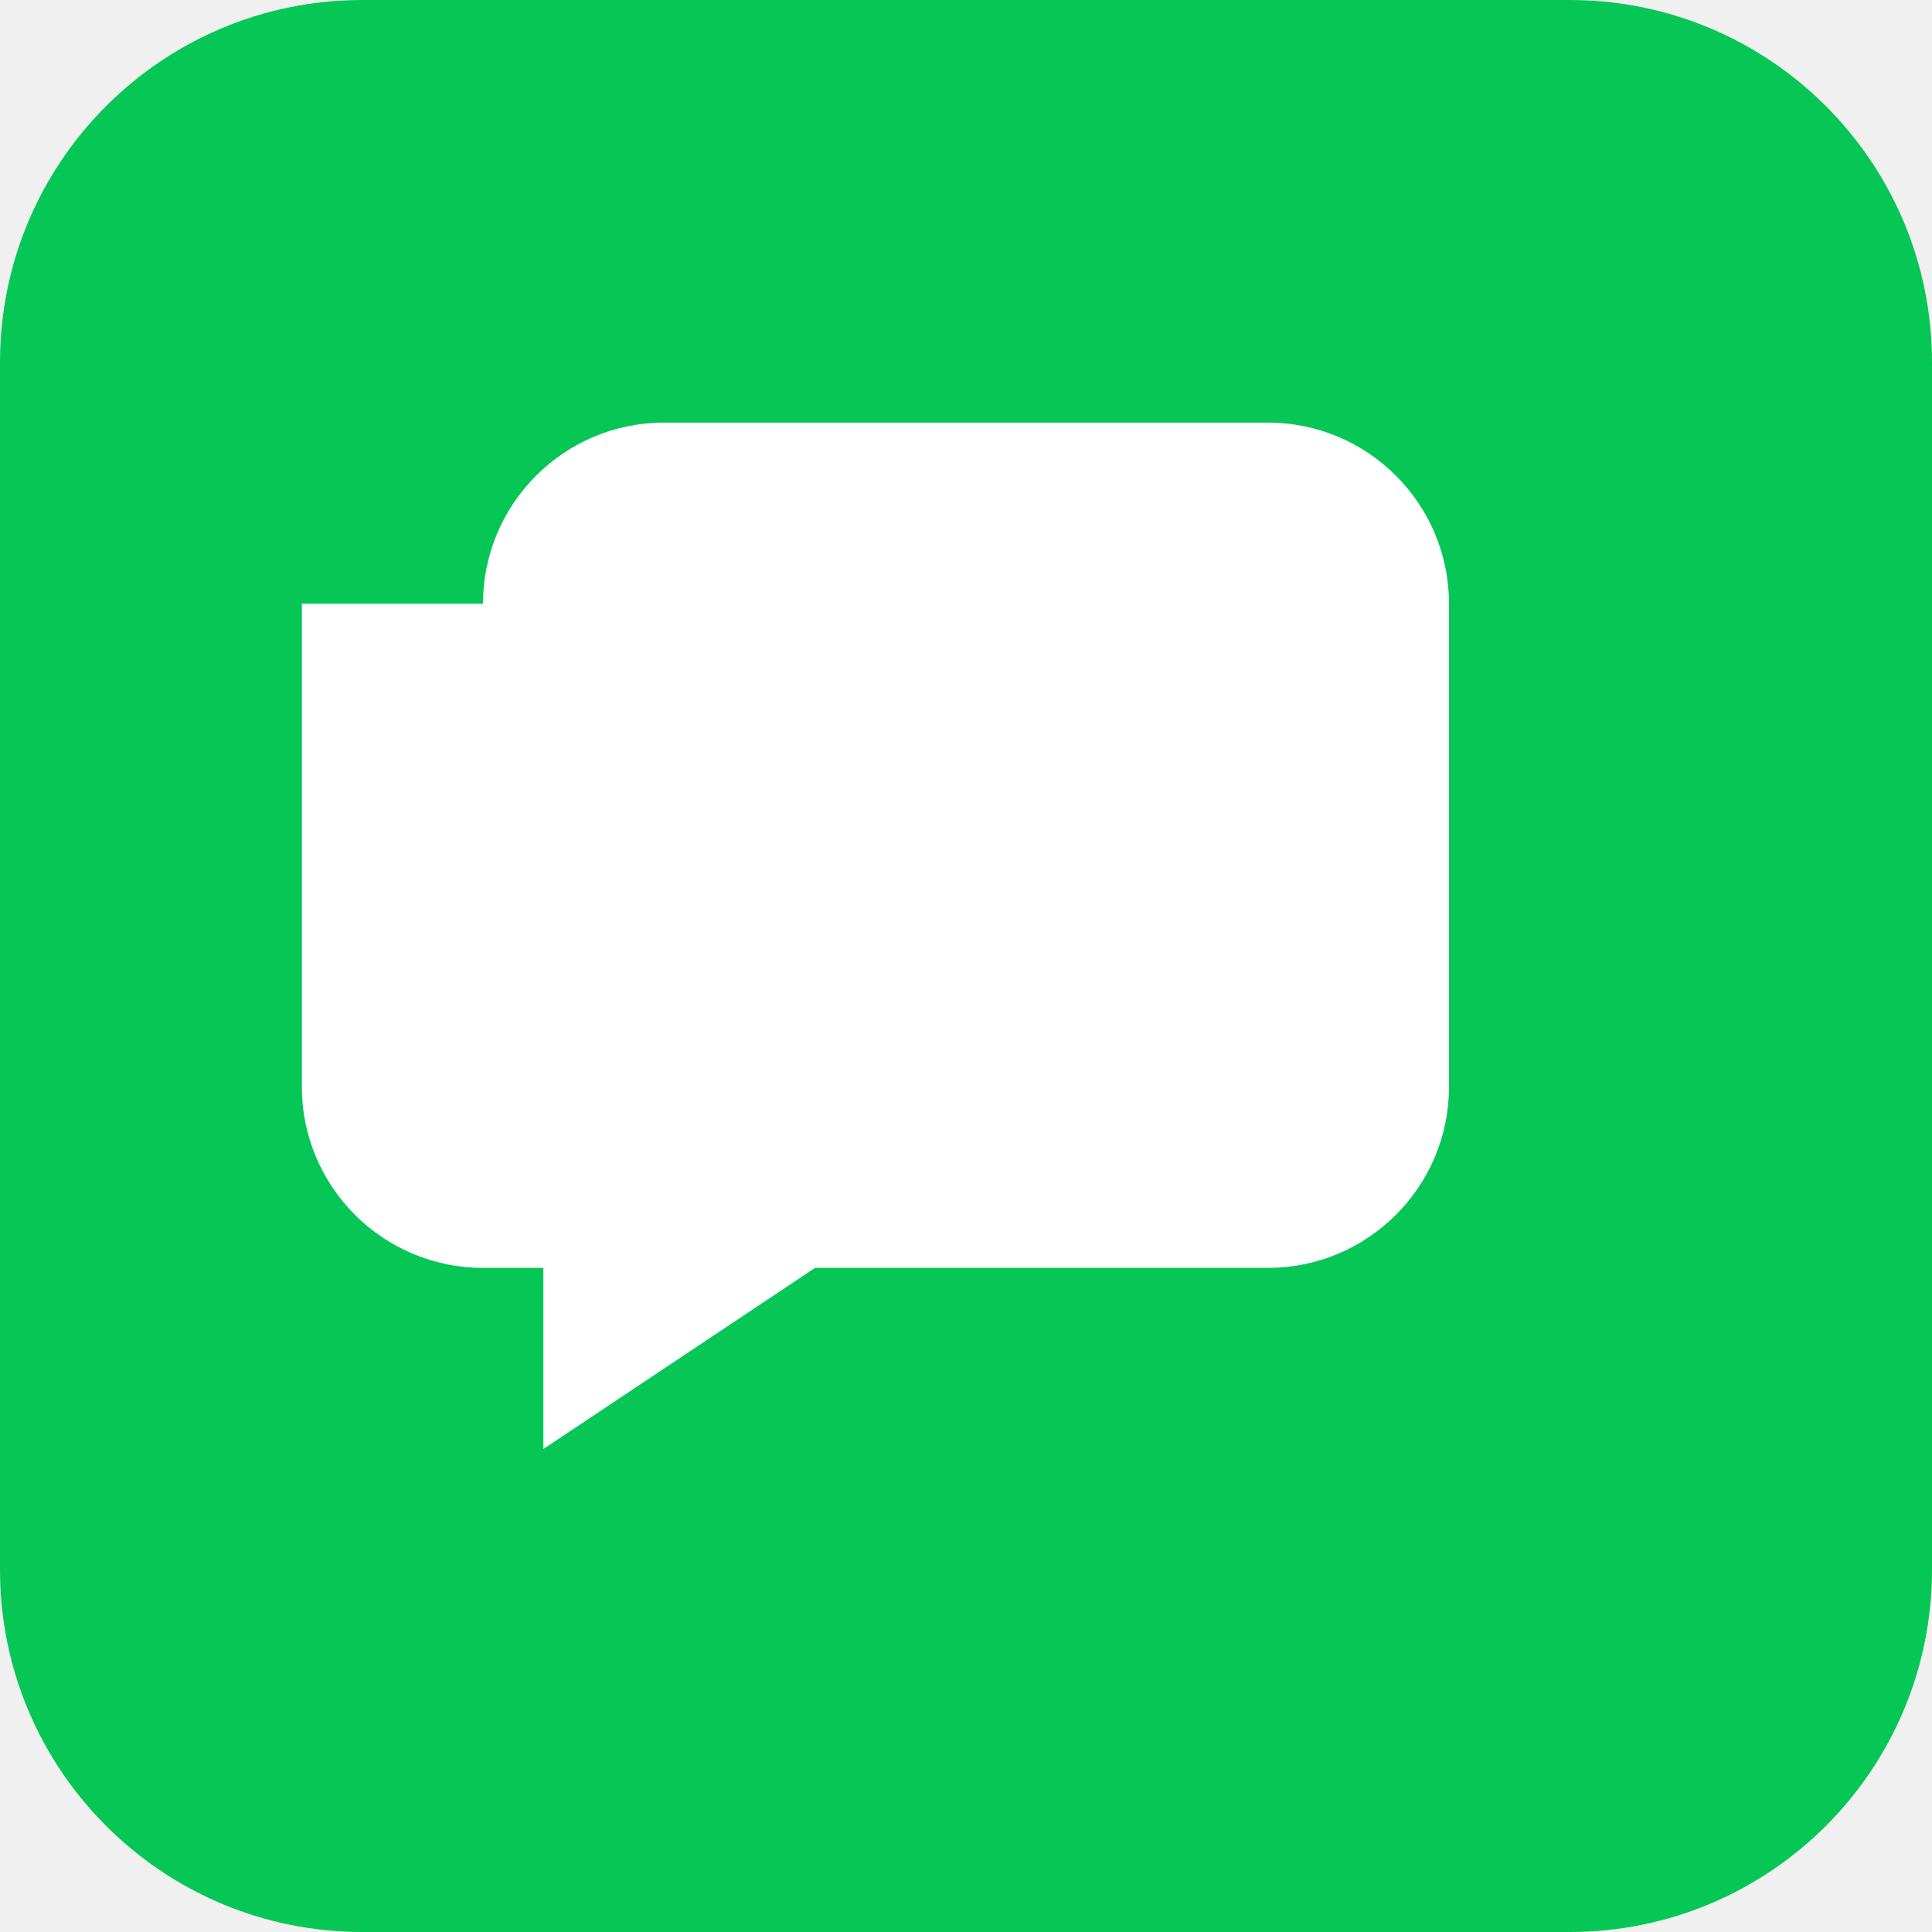
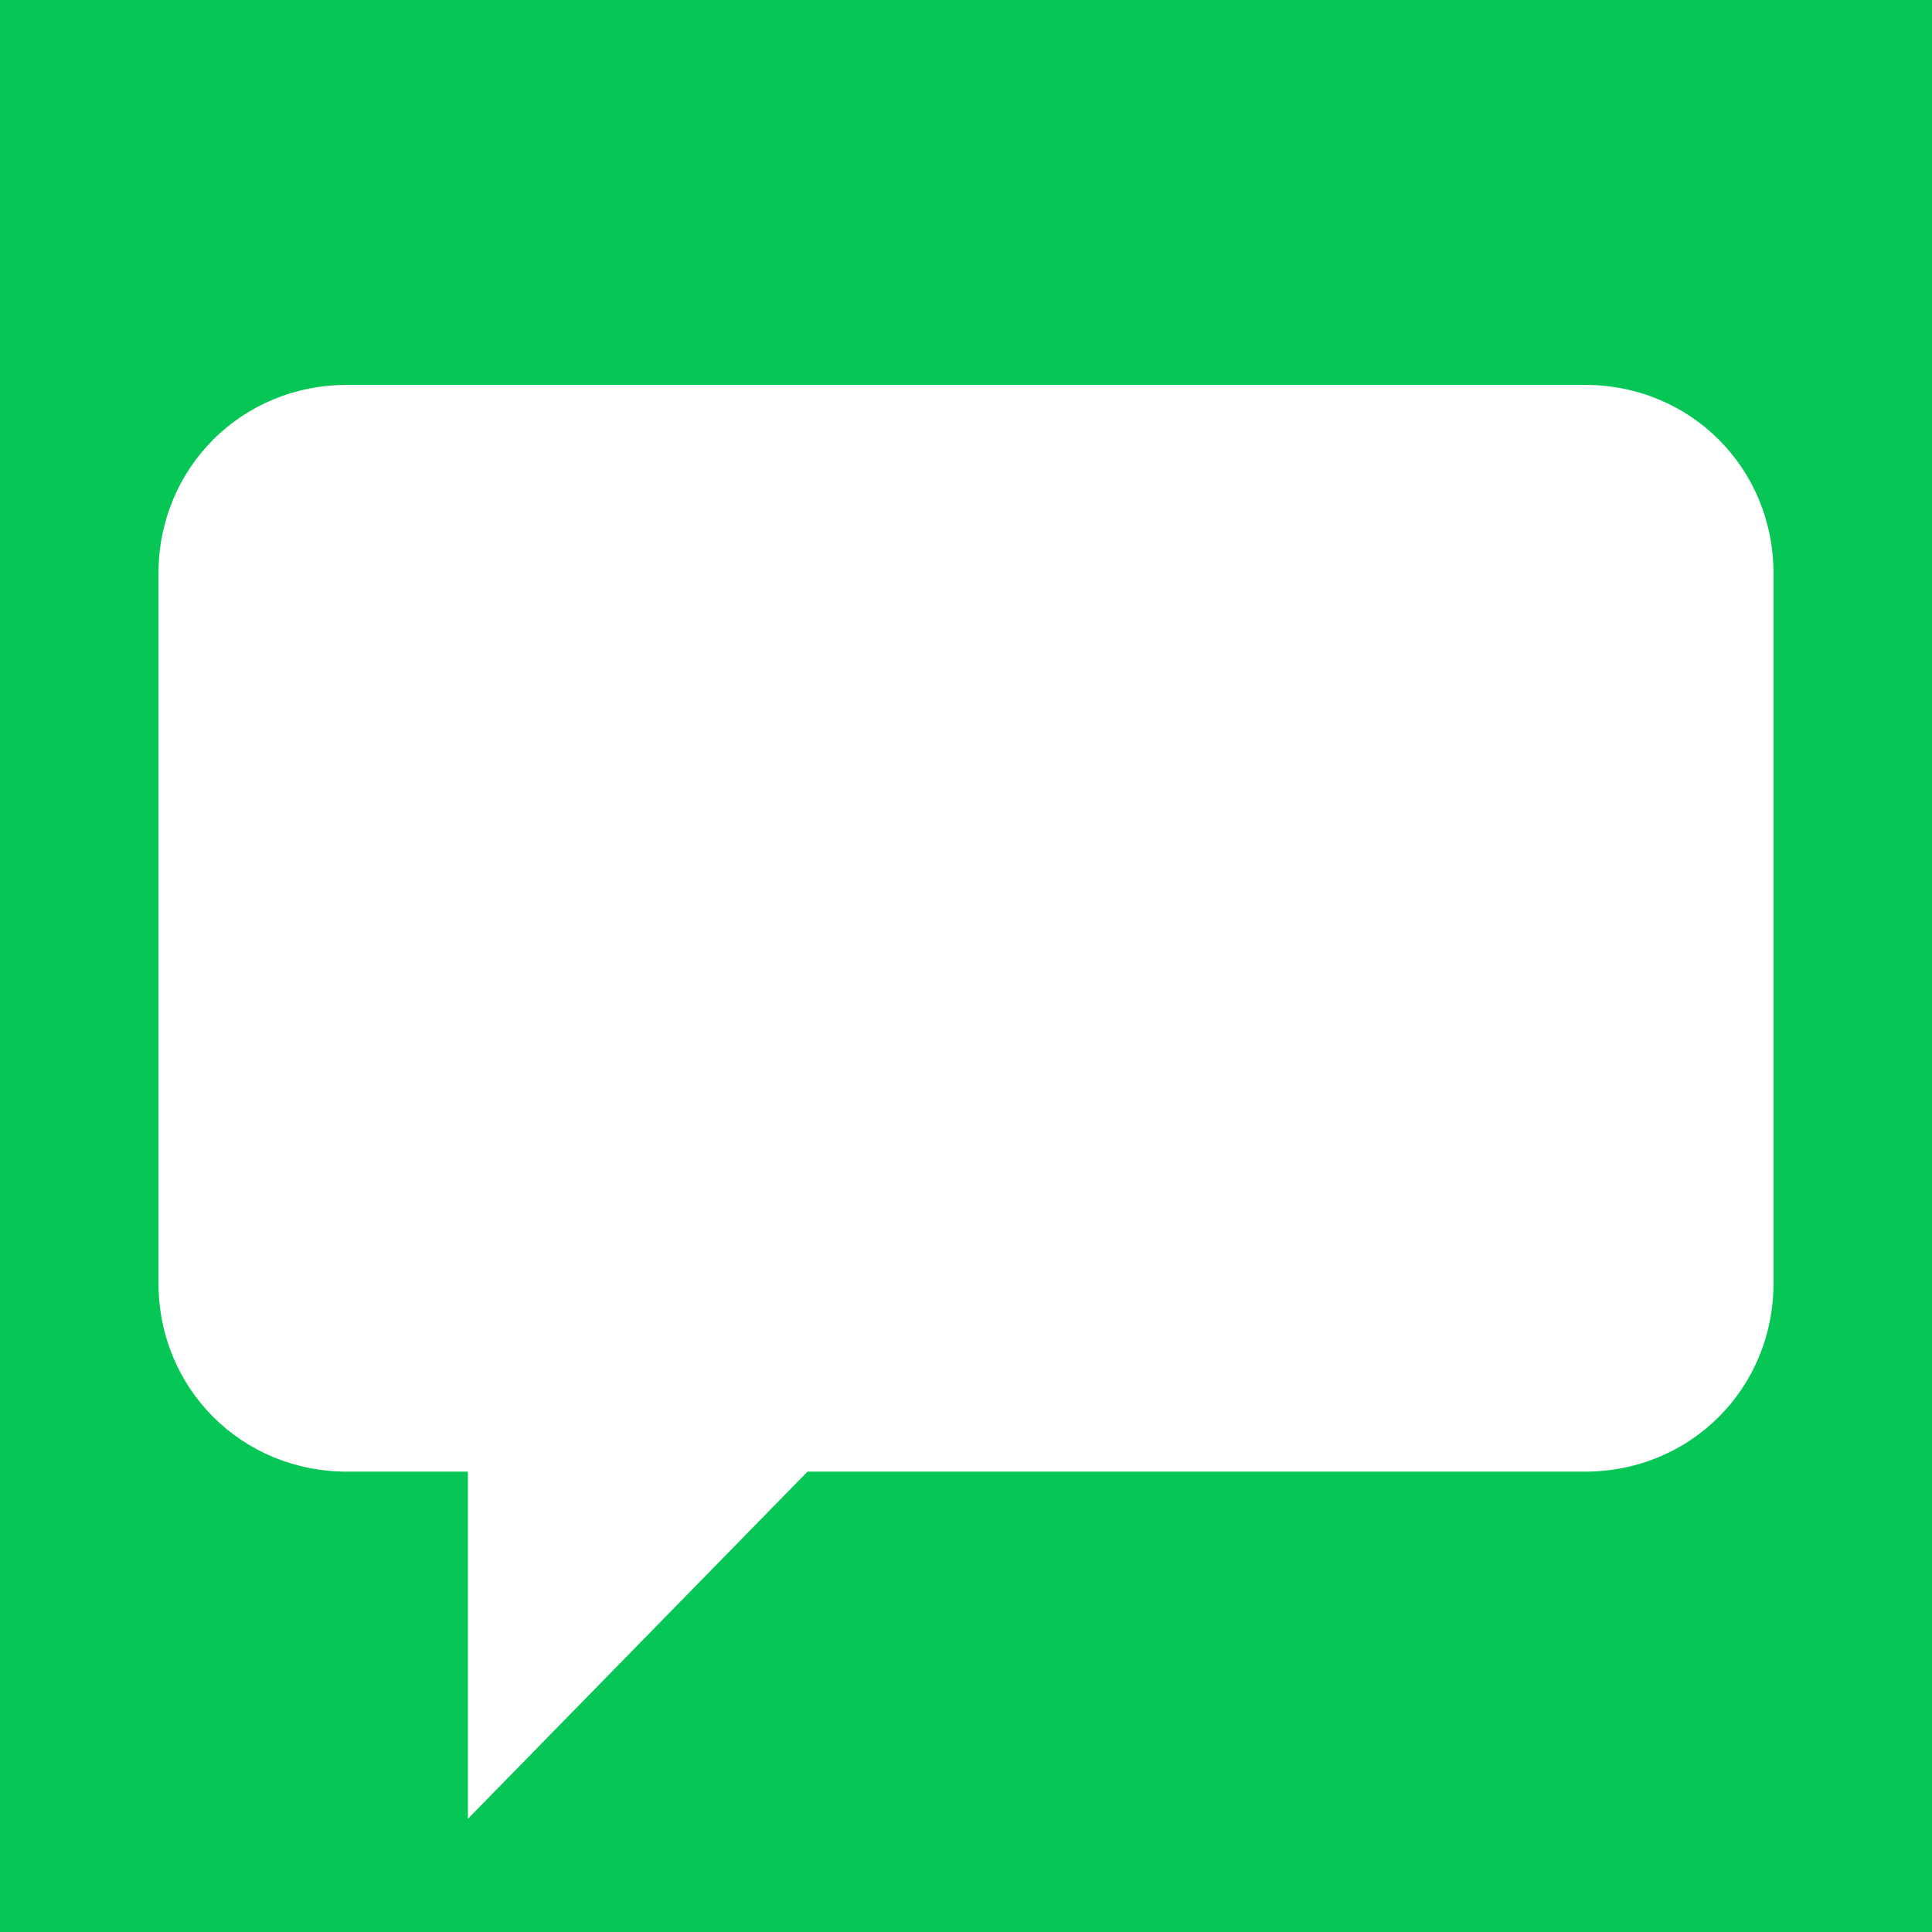
<svg xmlns="http://www.w3.org/2000/svg" viewBox="0 0 512 512">
-   <rect width="512" height="512" rx="96" fill="#06C755" />
-   <path fill="#fff" d="M128 160c0-26.5 21.5-48 48-48h160c26.5 0 48 21.5 48 48v128c0 26.5-21.5 48-48 48H216l-72 48v-48h-16c-26.5 0-48-21.5-48-48V160z" />
+   <rect width="512" height="512" fill="#06C755" />
+   <path fill="#fff" d="M92 102h328c28 0 50 22 50 50v188c0 28-22 50-50 50H214l-90 92v-92h-32c-28 0-50-22-50-50V152c0-28 22-50 50-50z" />
</svg>
